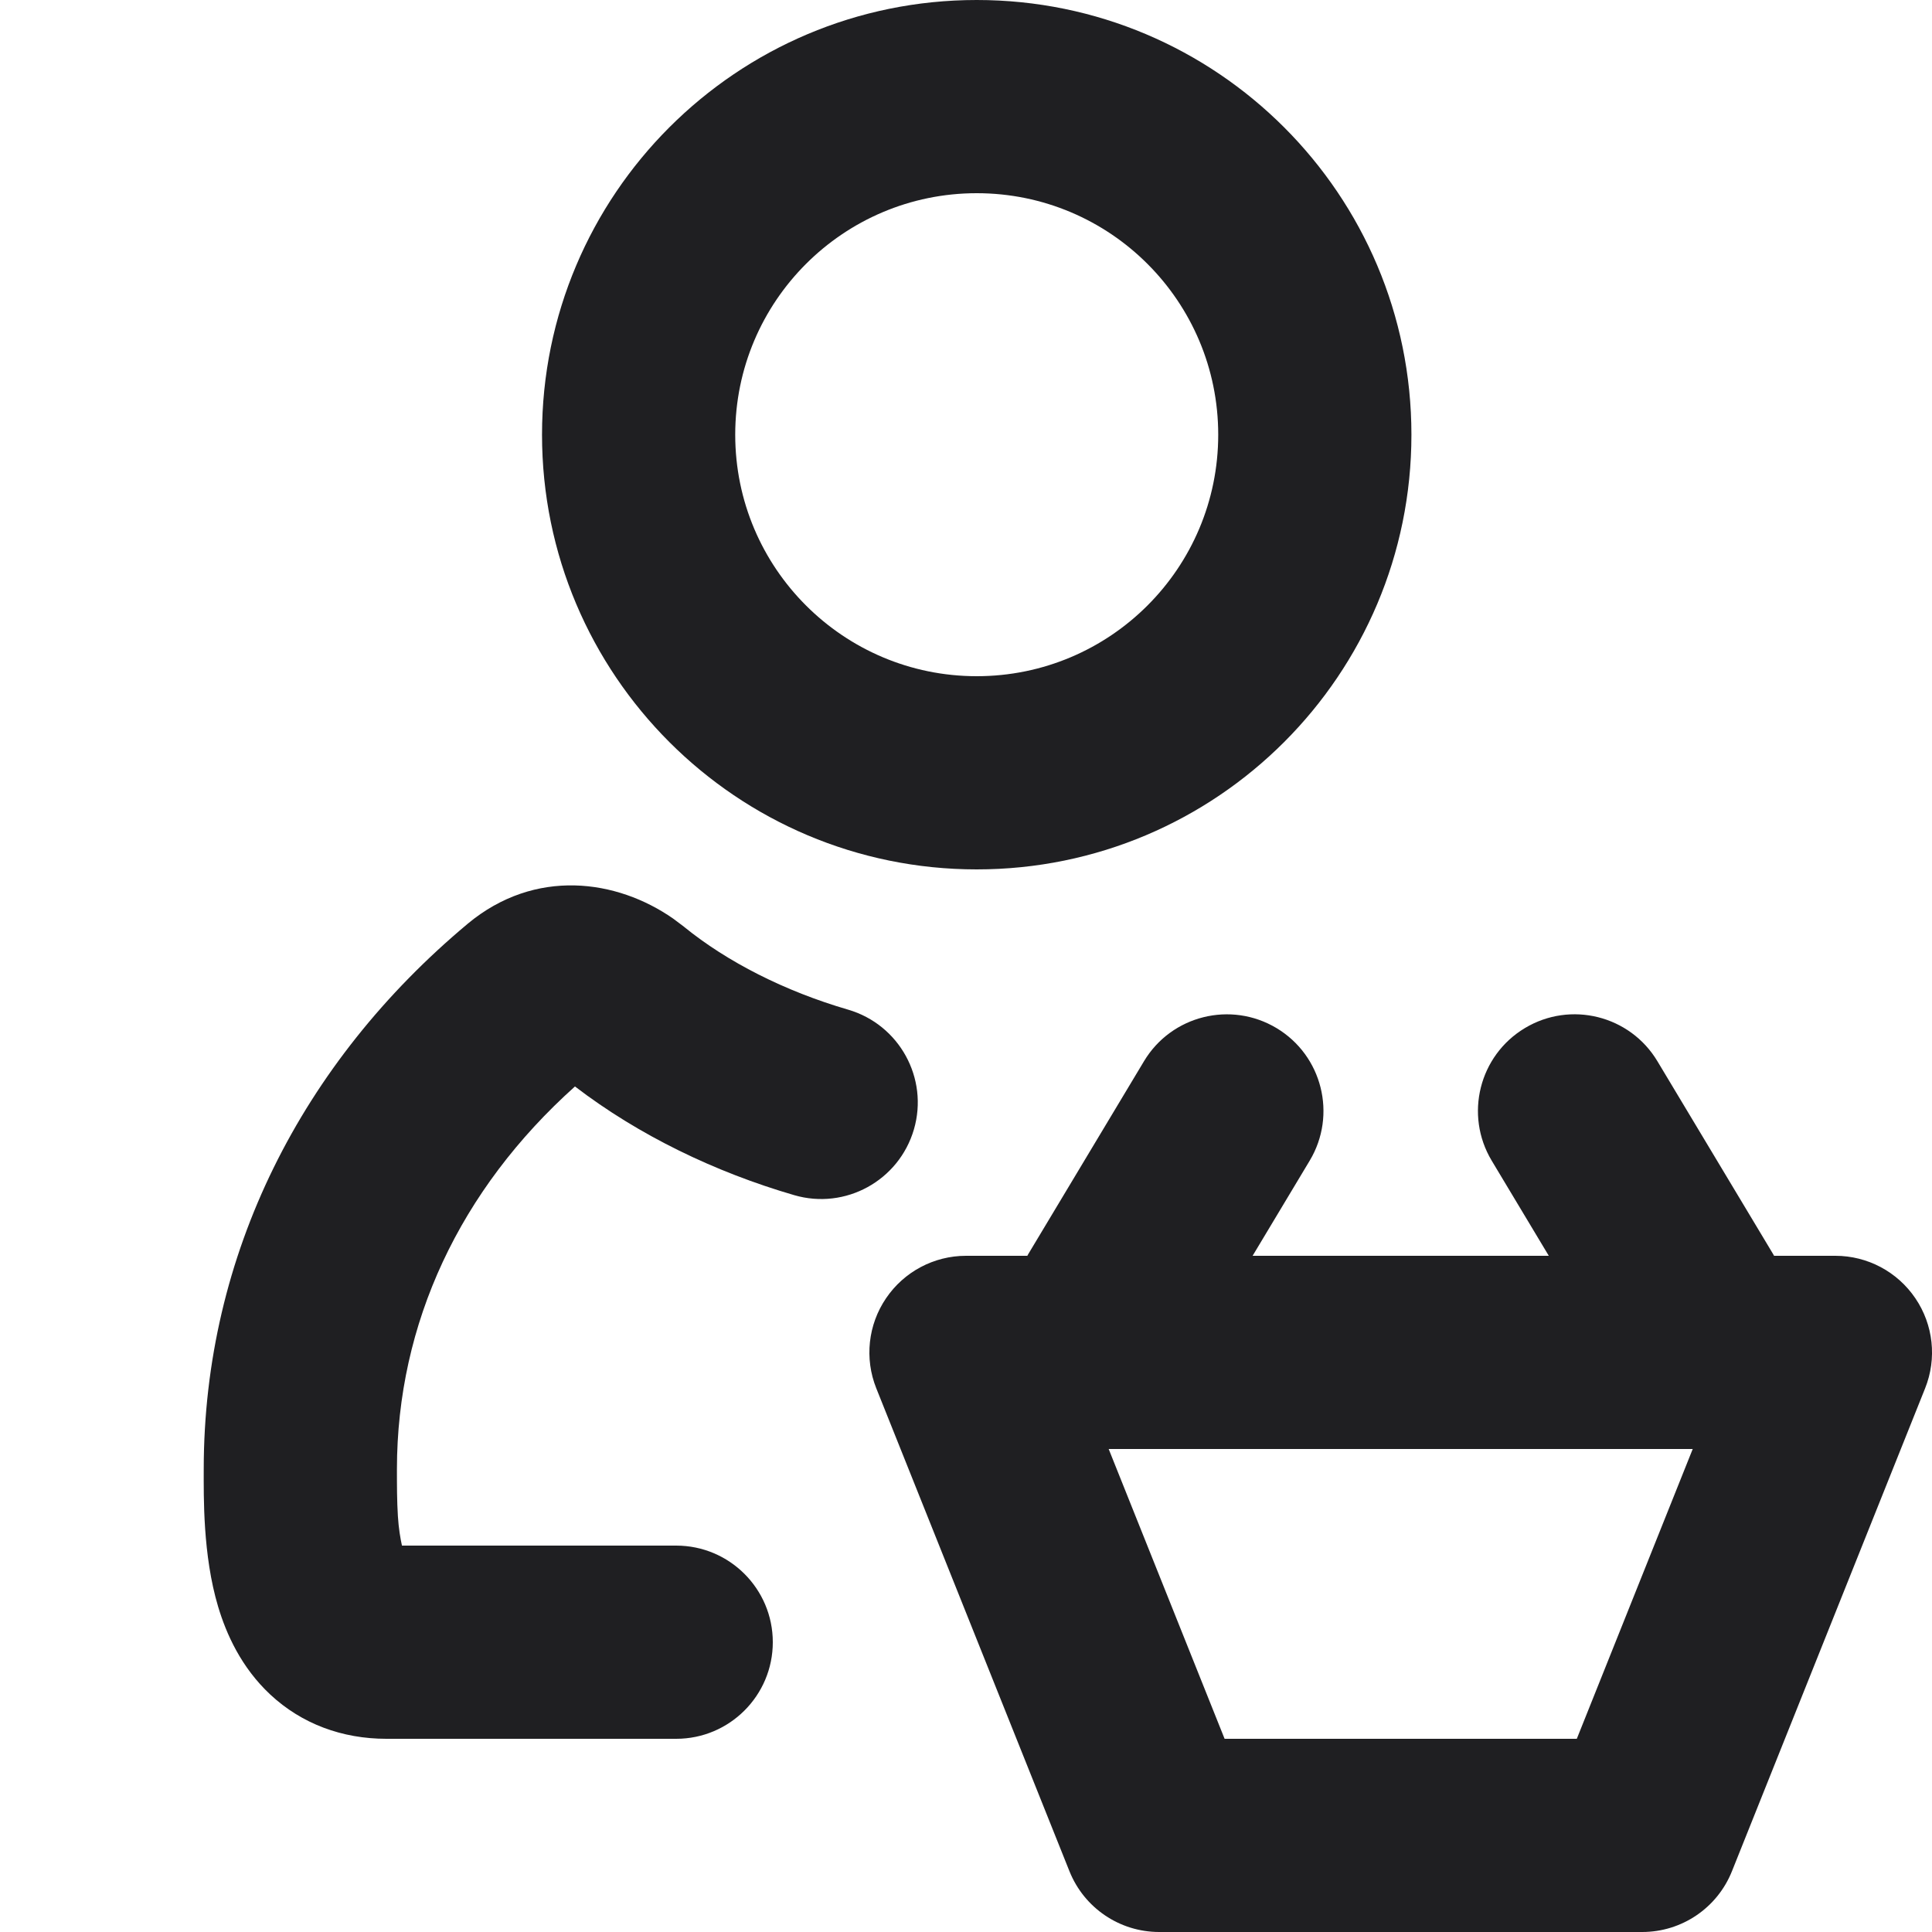
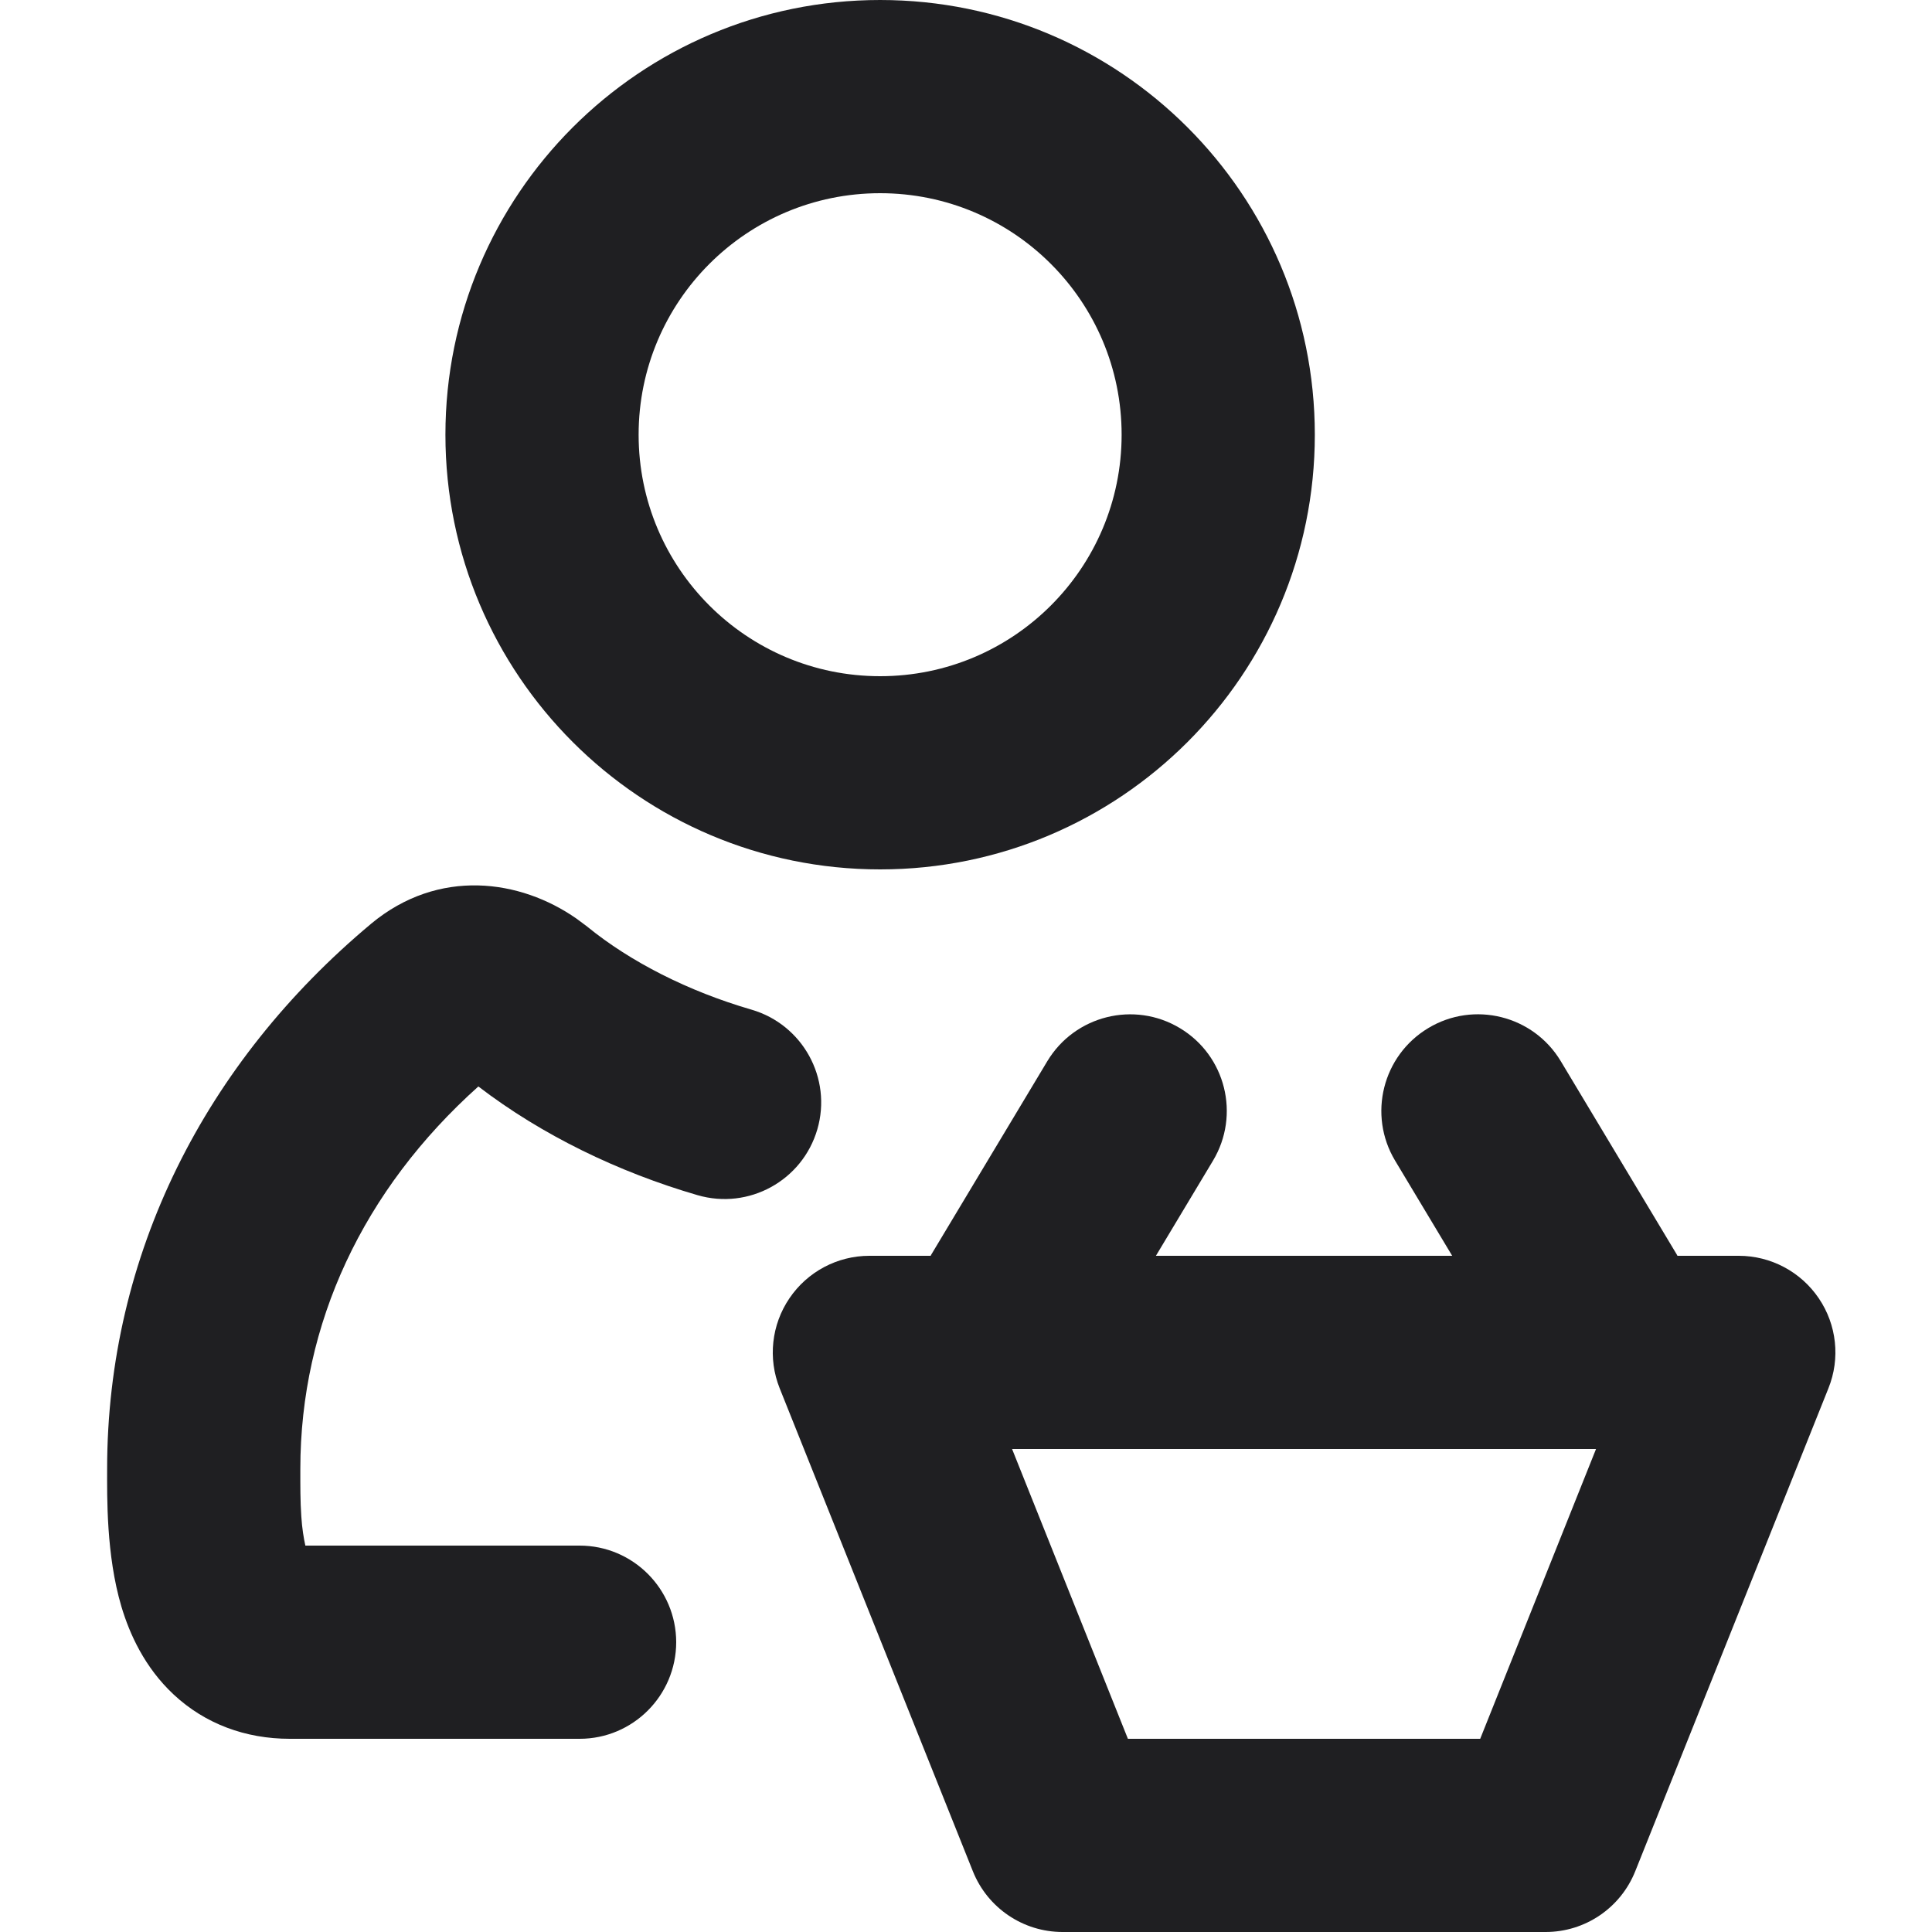
<svg xmlns="http://www.w3.org/2000/svg" width="20" height="20" viewBox="0 0 20 20" fill="none">
-   <path d="M11.843 10.985C12.127 10.512 12.741 10.359 13.215 10.643C13.688 10.927 13.842 11.541 13.558 12.015L12.967 13H16.033L15.442 12.015C15.158 11.541 15.312 10.927 15.785 10.643C16.259 10.358 16.873 10.512 17.157 10.985L18.357 12.985C18.36 12.99 18.363 12.995 18.365 13H19C19.332 13 19.642 13.165 19.828 13.44C20.014 13.714 20.052 14.063 19.929 14.371L17.929 19.371C17.777 19.751 17.409 20 17 20H12C11.591 20 11.223 19.751 11.071 19.371L9.071 14.371C8.948 14.063 8.986 13.714 9.172 13.44C9.358 13.165 9.668 13 10 13H10.635C10.637 12.995 10.64 12.99 10.643 12.985L11.843 10.985ZM4.841 9.563C5.541 8.981 6.387 9.104 6.968 9.509L7.08 9.593L7.082 9.595C7.527 9.957 8.124 10.261 8.78 10.452C9.31 10.607 9.615 11.162 9.461 11.691C9.306 12.222 8.751 12.527 8.221 12.372C7.403 12.134 6.611 11.752 5.952 11.247C4.759 12.316 4.11 13.701 4.109 15.207C4.109 15.377 4.109 15.537 4.119 15.696C4.127 15.822 4.144 15.923 4.161 16H7C7.552 16 8 16.448 8 17C8 17.552 7.552 18 7 18H4C3.541 18 3.123 17.845 2.798 17.542C2.496 17.26 2.342 16.913 2.258 16.632C2.098 16.097 2.109 15.489 2.109 15.207C2.11 12.984 3.127 10.996 4.839 9.565L4.841 9.563ZM12.677 18H16.323L17.523 15H11.477L12.677 18ZM10.111 0C12.597 0 14.611 2.015 14.611 4.5C14.611 6.985 12.597 9 10.111 9C7.626 9 5.611 6.985 5.611 4.5C5.611 2.015 7.626 9.17398e-05 10.111 0ZM10.111 2C8.731 2 7.611 3.119 7.611 4.5C7.611 5.881 8.731 7 10.111 7C11.492 7 12.611 5.881 12.611 4.5C12.611 3.119 11.492 2 10.111 2Z" fill="#1F1F22" />
+   <path fill-rule="evenodd" clip-rule="evenodd" d="M10.842 10.985C11.127 10.512 11.741 10.359 12.214 10.643C12.688 10.927 12.841 11.541 12.557 12.015L11.966 13H15.033L14.442 12.015C14.158 11.541 14.312 10.927 14.785 10.643C15.258 10.358 15.873 10.512 16.157 10.985L17.357 12.985C17.36 12.99 17.362 12.995 17.365 13H18C18.331 13 18.642 13.165 18.828 13.44C19.014 13.714 19.052 14.063 18.928 14.371L16.928 19.371C16.776 19.751 16.409 20 16 20H11C10.591 20 10.223 19.751 10.071 19.371L8.071 14.371C7.948 14.063 7.986 13.714 8.172 13.44C8.358 13.165 8.668 13 9 13H9.634C9.637 12.995 9.639 12.99 9.642 12.985L10.842 10.985ZM11.676 18H15.323L16.522 15H10.477L11.676 18Z" fill="#1F1F22" />
+   <path d="M3.841 9.563C4.541 8.981 5.387 9.104 5.967 9.509L6.08 9.593L6.082 9.595C6.527 9.957 7.123 10.261 7.78 10.452C8.31 10.607 8.615 11.162 8.461 11.691C8.306 12.222 7.751 12.527 7.22 12.372C6.403 12.134 5.611 11.752 4.952 11.247C3.759 12.316 3.109 13.701 3.109 15.207C3.109 15.377 3.108 15.537 3.119 15.696C3.127 15.822 3.144 15.923 3.161 16H6C6.552 16 6.999 16.448 7 17C6.999 17.552 6.552 18 6 18H3C2.541 18 2.123 17.845 1.798 17.542C1.496 17.26 1.341 16.913 1.257 16.632C1.098 16.097 1.109 15.489 1.109 15.207C1.109 12.984 2.127 10.996 3.839 9.565L3.841 9.563Z" fill="#1F1F22" />
+   <path fill-rule="evenodd" clip-rule="evenodd" d="M9.111 0C11.596 0 13.611 2.015 13.611 4.5C13.611 6.985 11.596 9 9.111 9C6.626 9 4.611 6.985 4.611 4.5C4.611 2.015 6.626 9.17398e-05 9.111 0ZM9.111 2C7.73 2 6.611 3.119 6.611 4.5C6.611 5.881 7.73 7 9.111 7C10.492 7 11.611 5.881 11.611 4.5C11.611 3.119 10.492 2 9.111 2Z" fill="#1F1F22" />
</svg>
